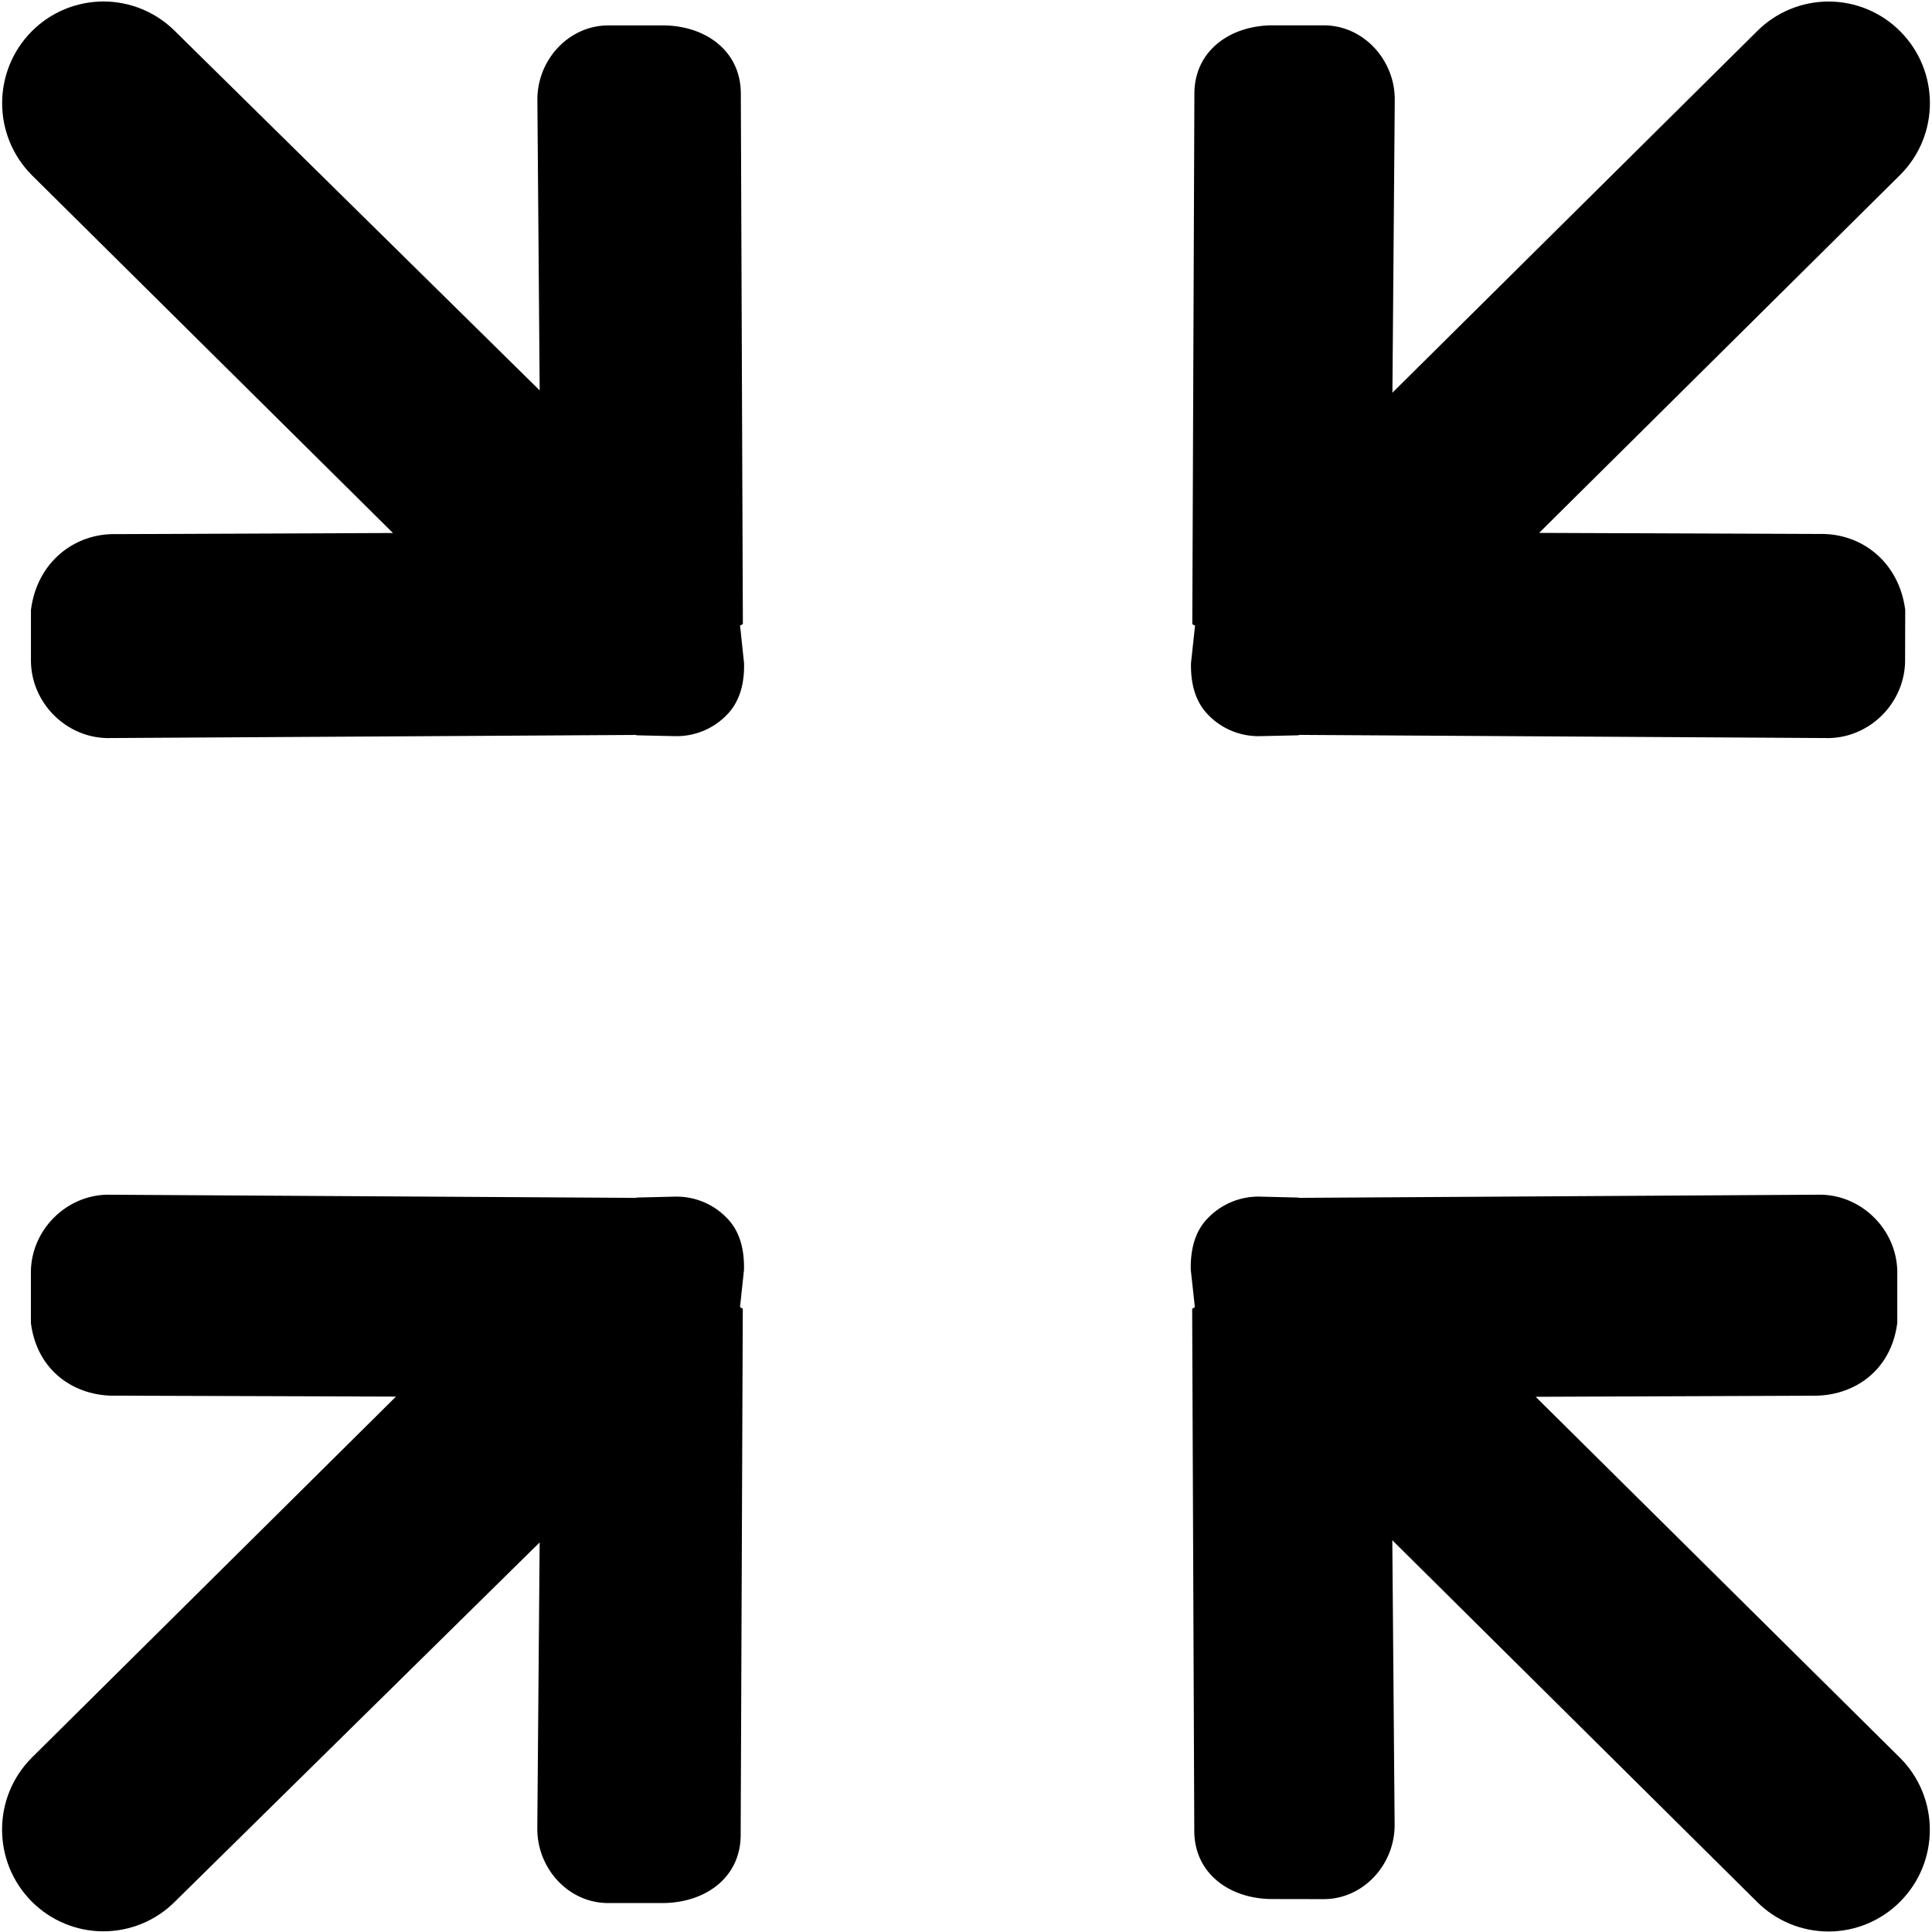
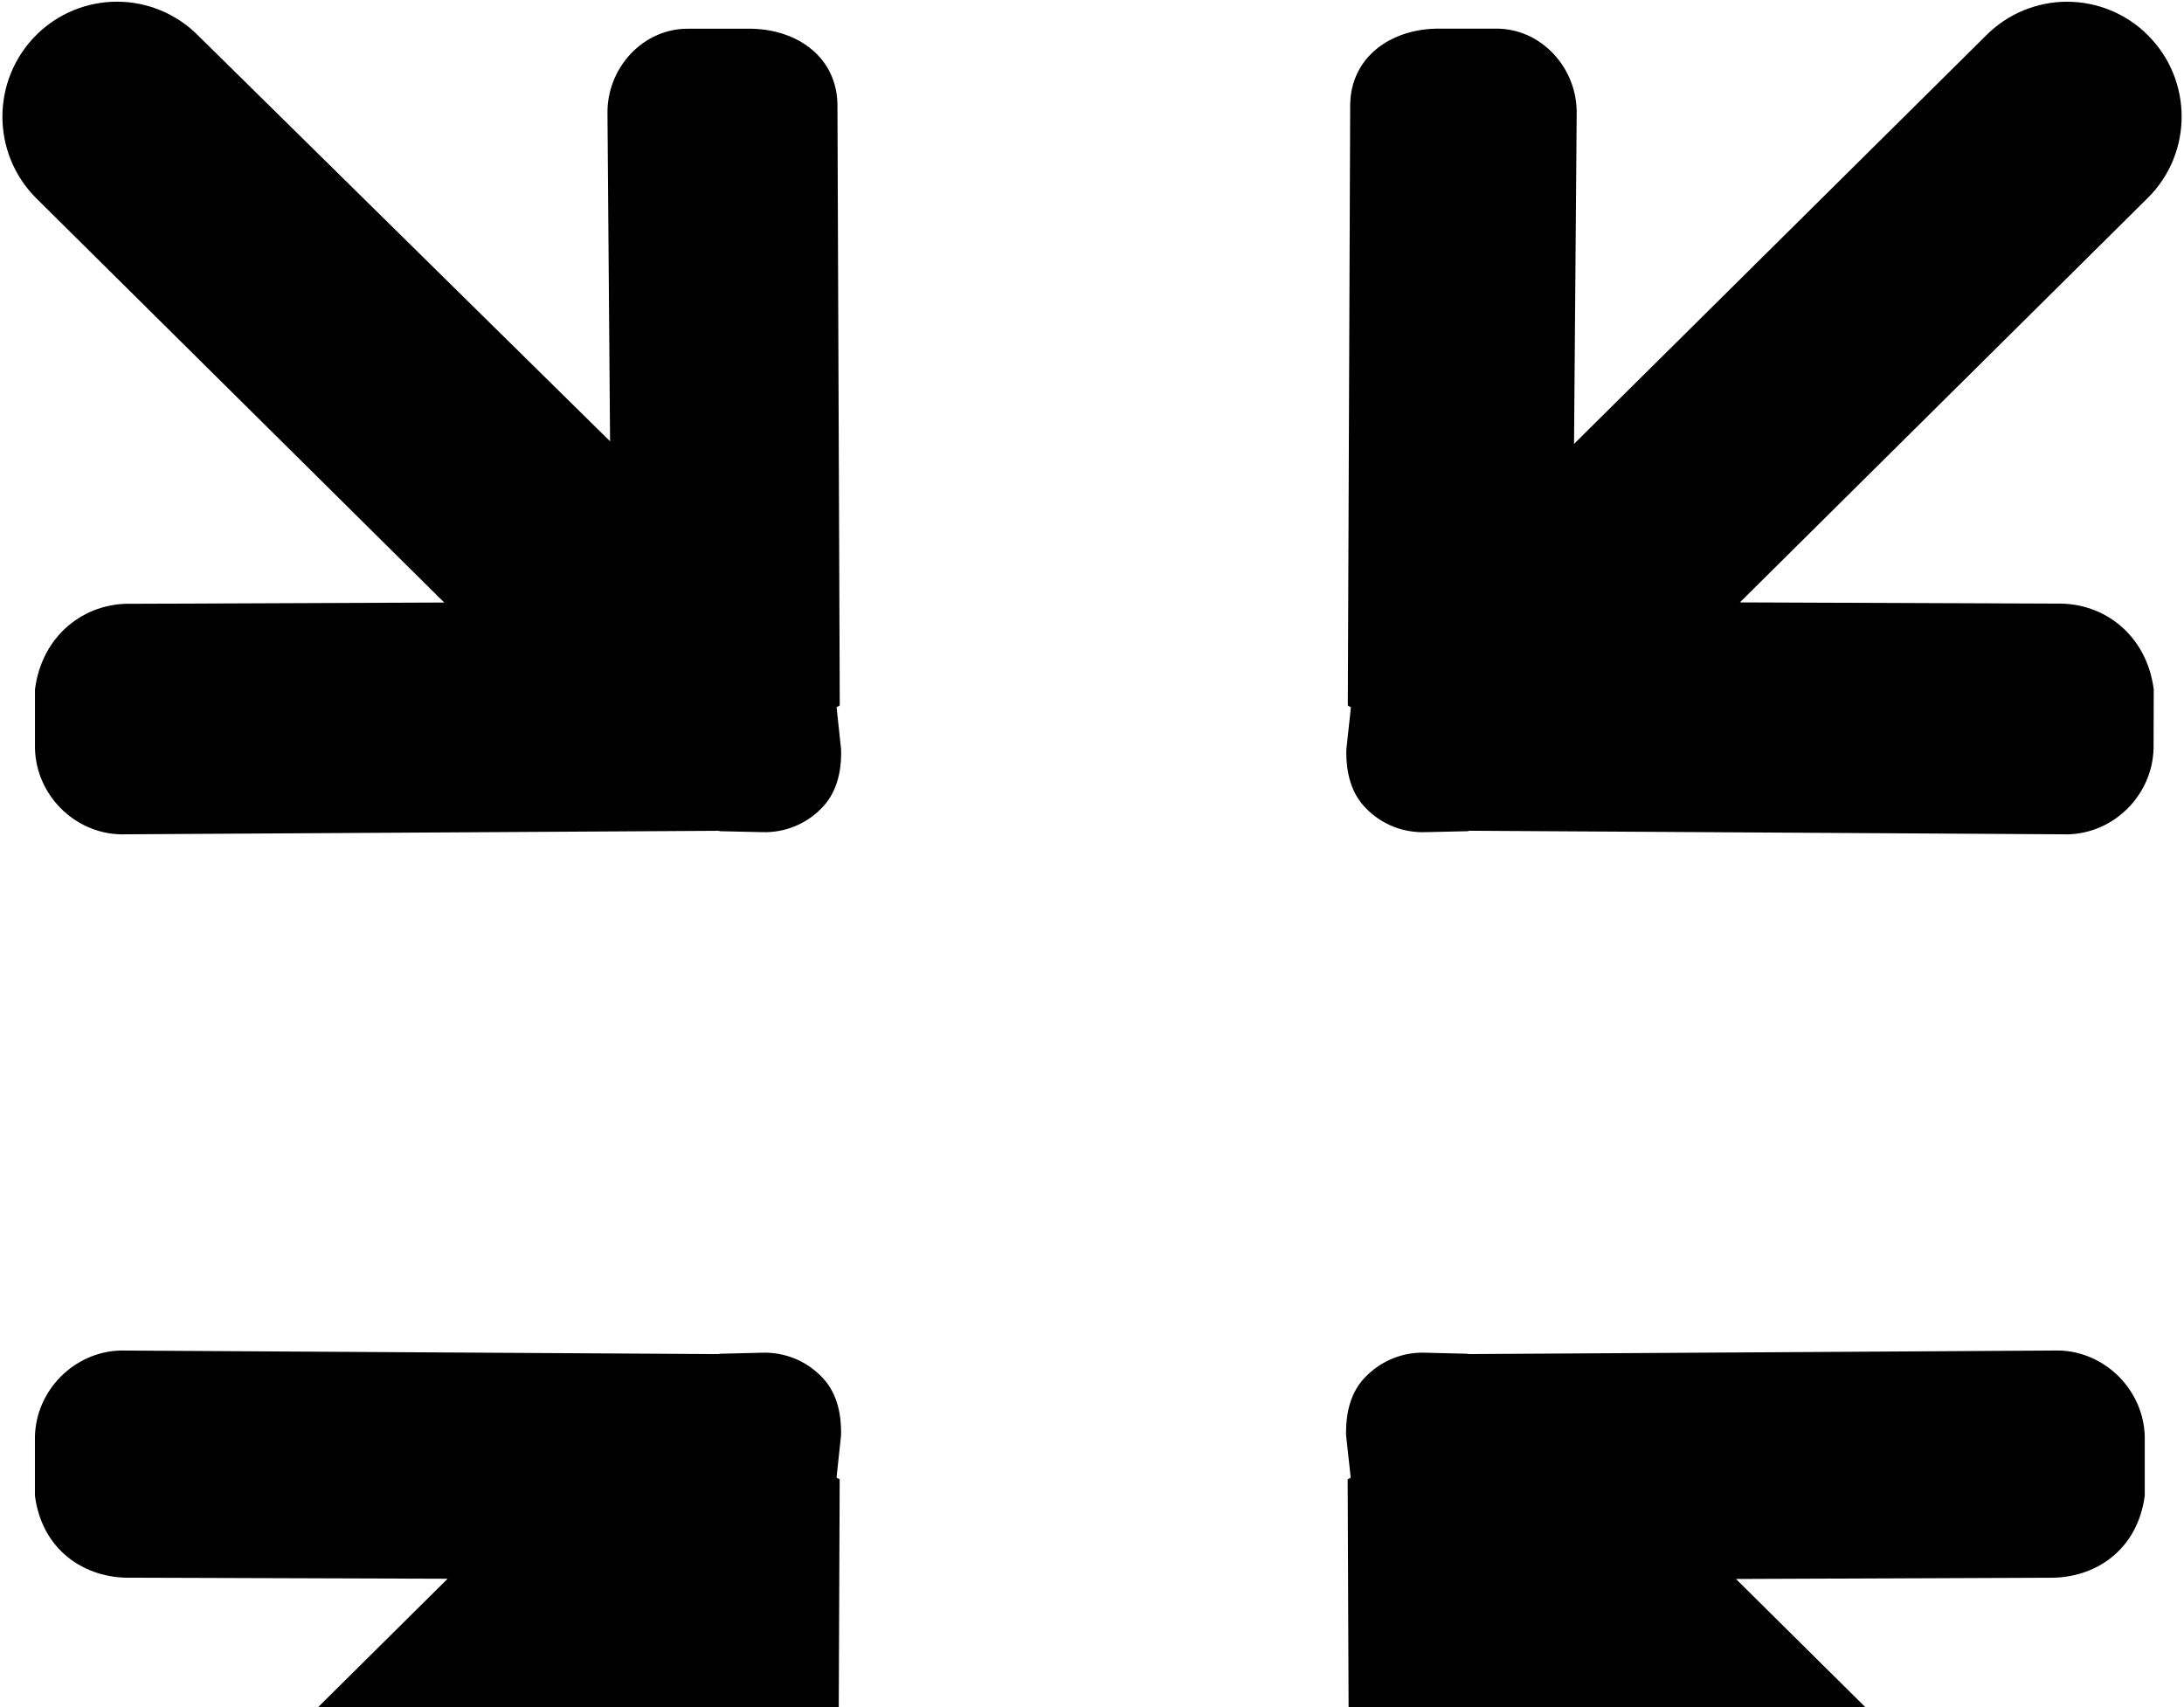
- <svg xmlns="http://www.w3.org/2000/svg" width="128" height="128">
-   <path d="M49.217 41.329l-.136-35.24c-.06-2.715-2.302-4.345-5.022-4.405h-3.65c-2.712-.06-4.866 2.303-4.806 5.016l.152 19.164-24.151-23.79a6.698 6.698 0 0 0-9.499 0 6.76 6.76 0 0 0 0 9.526l23.93 23.713-18.345.074c-2.712-.069-5.228 1.813-5.64 5.02v3.462c.069 2.721 2.31 4.97 5.022 5.03l35.028-.207c.052.005.087.025.133.025l2.457.054a4.626 4.626 0 0 0 3.436-1.38c.88-.874 1.205-2.096 1.169-3.462l-.262-2.465c0-.048.182-.081.182-.136h.002zm52.523 51.212l18.32-.073c2.713.06 5.224-1.609 5.64-4.815v-3.462c-.068-2.722-2.317-4.97-5.021-5.04l-34.58.21c-.053 0-.086-.021-.138-.021l-2.451-.06a4.64 4.64 0 0 0-3.445 1.381c-.885.868-1.201 2.094-1.174 3.46l.27 2.46c.005.06-.177.095-.177.141l.141 34.697c.069 2.713 2.31 4.338 5.022 4.397l3.45.006c2.705.062 4.867-2.31 4.8-5.026l-.153-18.752 24.151 23.946a6.69 6.69 0 0 0 9.494 0 6.747 6.747 0 0 0 0-9.523L101.74 92.54v.001zM48.125 80.662a4.636 4.636 0 0 0-3.437-1.382l-2.457.06c-.05 0-.082.022-.137.022l-35.025-.21c-2.712.07-4.957 2.318-5.022 5.04v3.462c.409 3.206 2.925 4.874 5.633 4.814l18.554.06-24.132 23.928c-2.62 2.626-2.62 6.89 0 9.524a6.694 6.694 0 0 0 9.496 0l24.155-23.79-.155 18.866c-.06 2.722 2.094 5.093 4.801 5.025h3.65c2.72-.069 4.962-1.685 5.022-4.406l.141-34.956c0-.05-.182-.082-.182-.136l.262-2.46c.03-1.366-.286-2.592-1.166-3.46h-.001zM80.08 47.397a4.62 4.62 0 0 0 3.443 1.374l2.45-.054c.055 0 .088-.02.143-.028l35.08.21c2.712-.062 4.953-2.312 5.021-5.033l.009-3.463c-.417-3.211-2.937-5.084-5.64-5.025l-18.615-.073 23.917-23.715c2.63-2.623 2.63-6.879.008-9.513a6.691 6.691 0 0 0-9.494 0L92.251 26.016l.155-19.312c.065-2.713-2.097-5.085-4.802-5.025h-3.45c-2.713.069-4.954 1.693-5.022 4.406l-.139 35.247c0 .054.18.088.18.136l-.267 2.465c-.028 1.366.288 2.588 1.174 3.463v.001z" />
+ <svg xmlns="http://www.w3.org/2000/svg" viewBox="0 0 128 100">
+   <path fill="currentColor" d="M49.217 41.329l-.136-35.24c-.06-2.715-2.302-4.345-5.022-4.405h-3.65c-2.712-.06-4.866 2.303-4.806 5.016l.152 19.164-24.151-23.79a6.698 6.698 0 0 0-9.499 0 6.76 6.76 0 0 0 0 9.526l23.93 23.713-18.345.074c-2.712-.069-5.228 1.813-5.64 5.02v3.462c.069 2.721 2.31 4.97 5.022 5.03l35.028-.207c.052.005.087.025.133.025l2.457.054a4.626 4.626 0 0 0 3.436-1.38c.88-.874 1.205-2.096 1.169-3.462l-.262-2.465c0-.048.182-.081.182-.136h.002zm52.523 51.212l18.32-.073c2.713.06 5.224-1.609 5.64-4.815v-3.462c-.068-2.722-2.317-4.97-5.021-5.04l-34.58.21c-.053 0-.086-.021-.138-.021l-2.451-.06a4.64 4.64 0 0 0-3.445 1.381c-.885.868-1.201 2.094-1.174 3.46l.27 2.46c.005.06-.177.095-.177.141l.141 34.697c.069 2.713 2.31 4.338 5.022 4.397l3.45.006c2.705.062 4.867-2.31 4.8-5.026l-.153-18.752 24.151 23.946a6.69 6.69 0 0 0 9.494 0 6.747 6.747 0 0 0 0-9.523L101.74 92.54v.001zM48.125 80.662a4.636 4.636 0 0 0-3.437-1.382l-2.457.06c-.05 0-.082.022-.137.022l-35.025-.21c-2.712.07-4.957 2.318-5.022 5.04v3.462c.409 3.206 2.925 4.874 5.633 4.814l18.554.06-24.132 23.928c-2.62 2.626-2.62 6.89 0 9.524a6.694 6.694 0 0 0 9.496 0l24.155-23.79-.155 18.866c-.06 2.722 2.094 5.093 4.801 5.025h3.65c2.72-.069 4.962-1.685 5.022-4.406l.141-34.956c0-.05-.182-.082-.182-.136l.262-2.46c.03-1.366-.286-2.592-1.166-3.46h-.001zM80.08 47.397a4.62 4.62 0 0 0 3.443 1.374l2.45-.054c.055 0 .088-.02.143-.028l35.08.21c2.712-.062 4.953-2.312 5.021-5.033l.009-3.463c-.417-3.211-2.937-5.084-5.64-5.025l-18.615-.073 23.917-23.715c2.63-2.623 2.63-6.879.008-9.513a6.691 6.691 0 0 0-9.494 0L92.251 26.016l.155-19.312c.065-2.713-2.097-5.085-4.802-5.025h-3.45c-2.713.069-4.954 1.693-5.022 4.406l-.139 35.247c0 .054.18.088.18.136l-.267 2.465c-.028 1.366.288 2.588 1.174 3.463v.001z" />
</svg>
